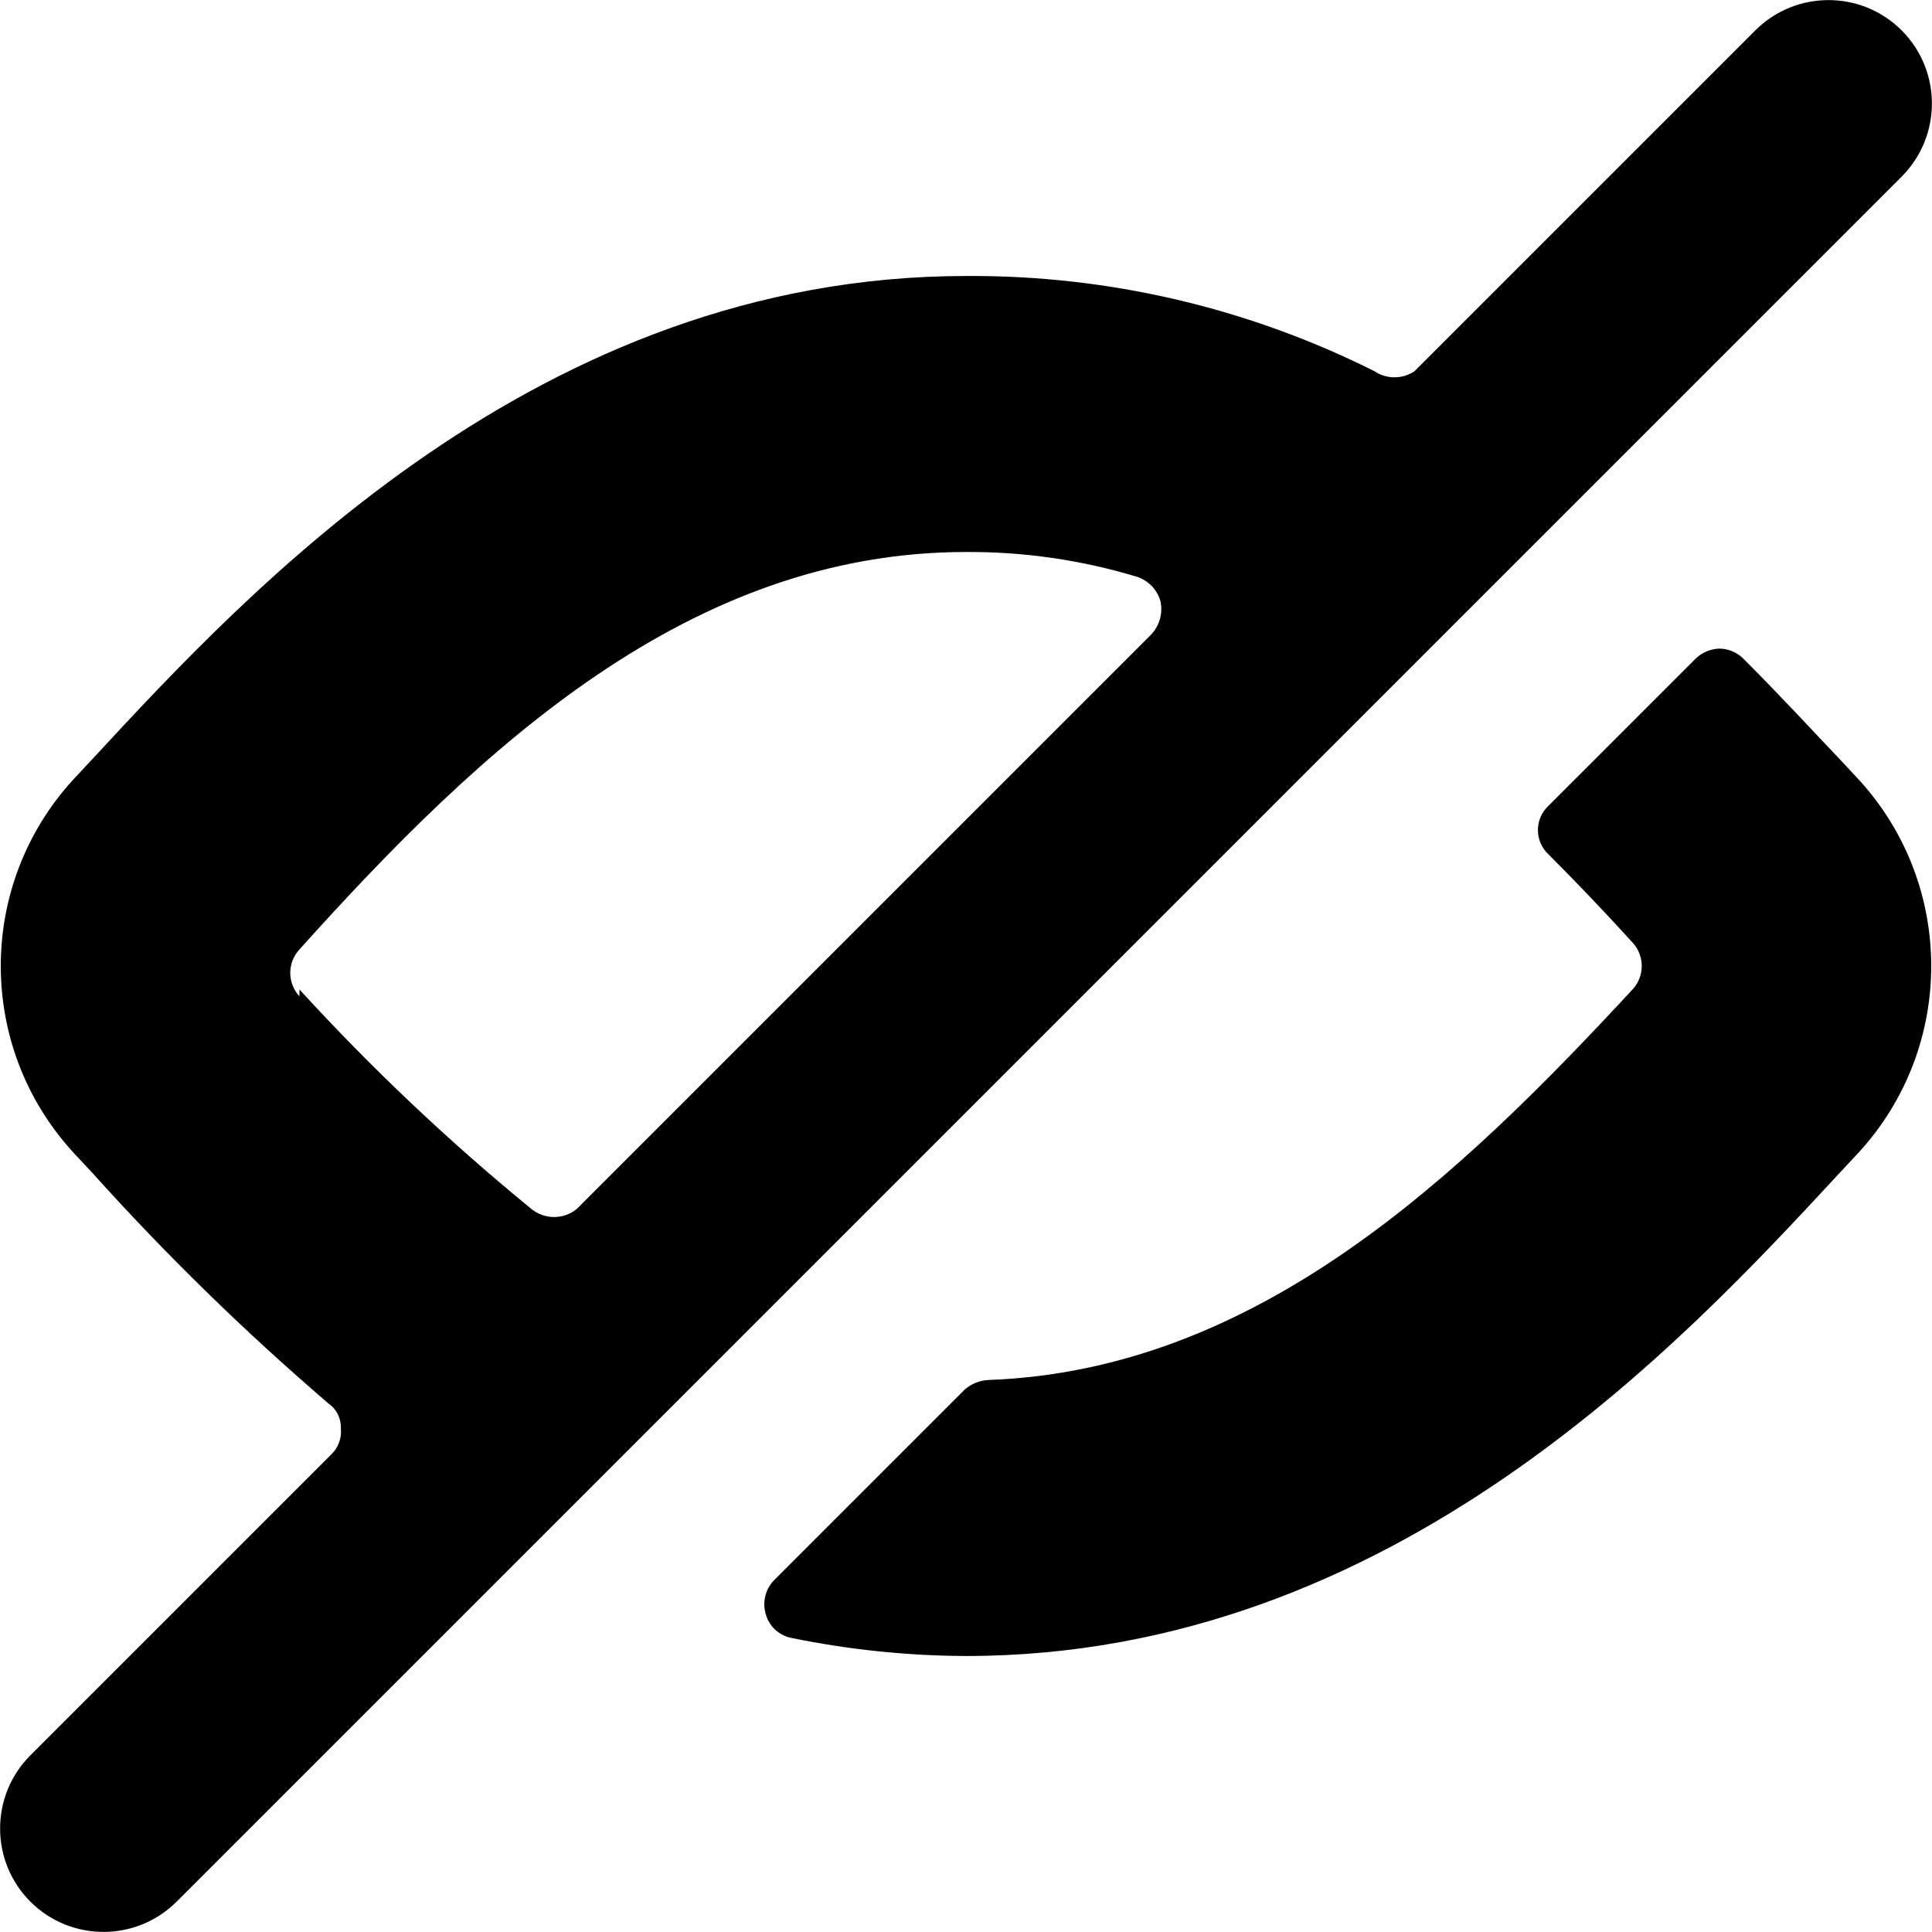
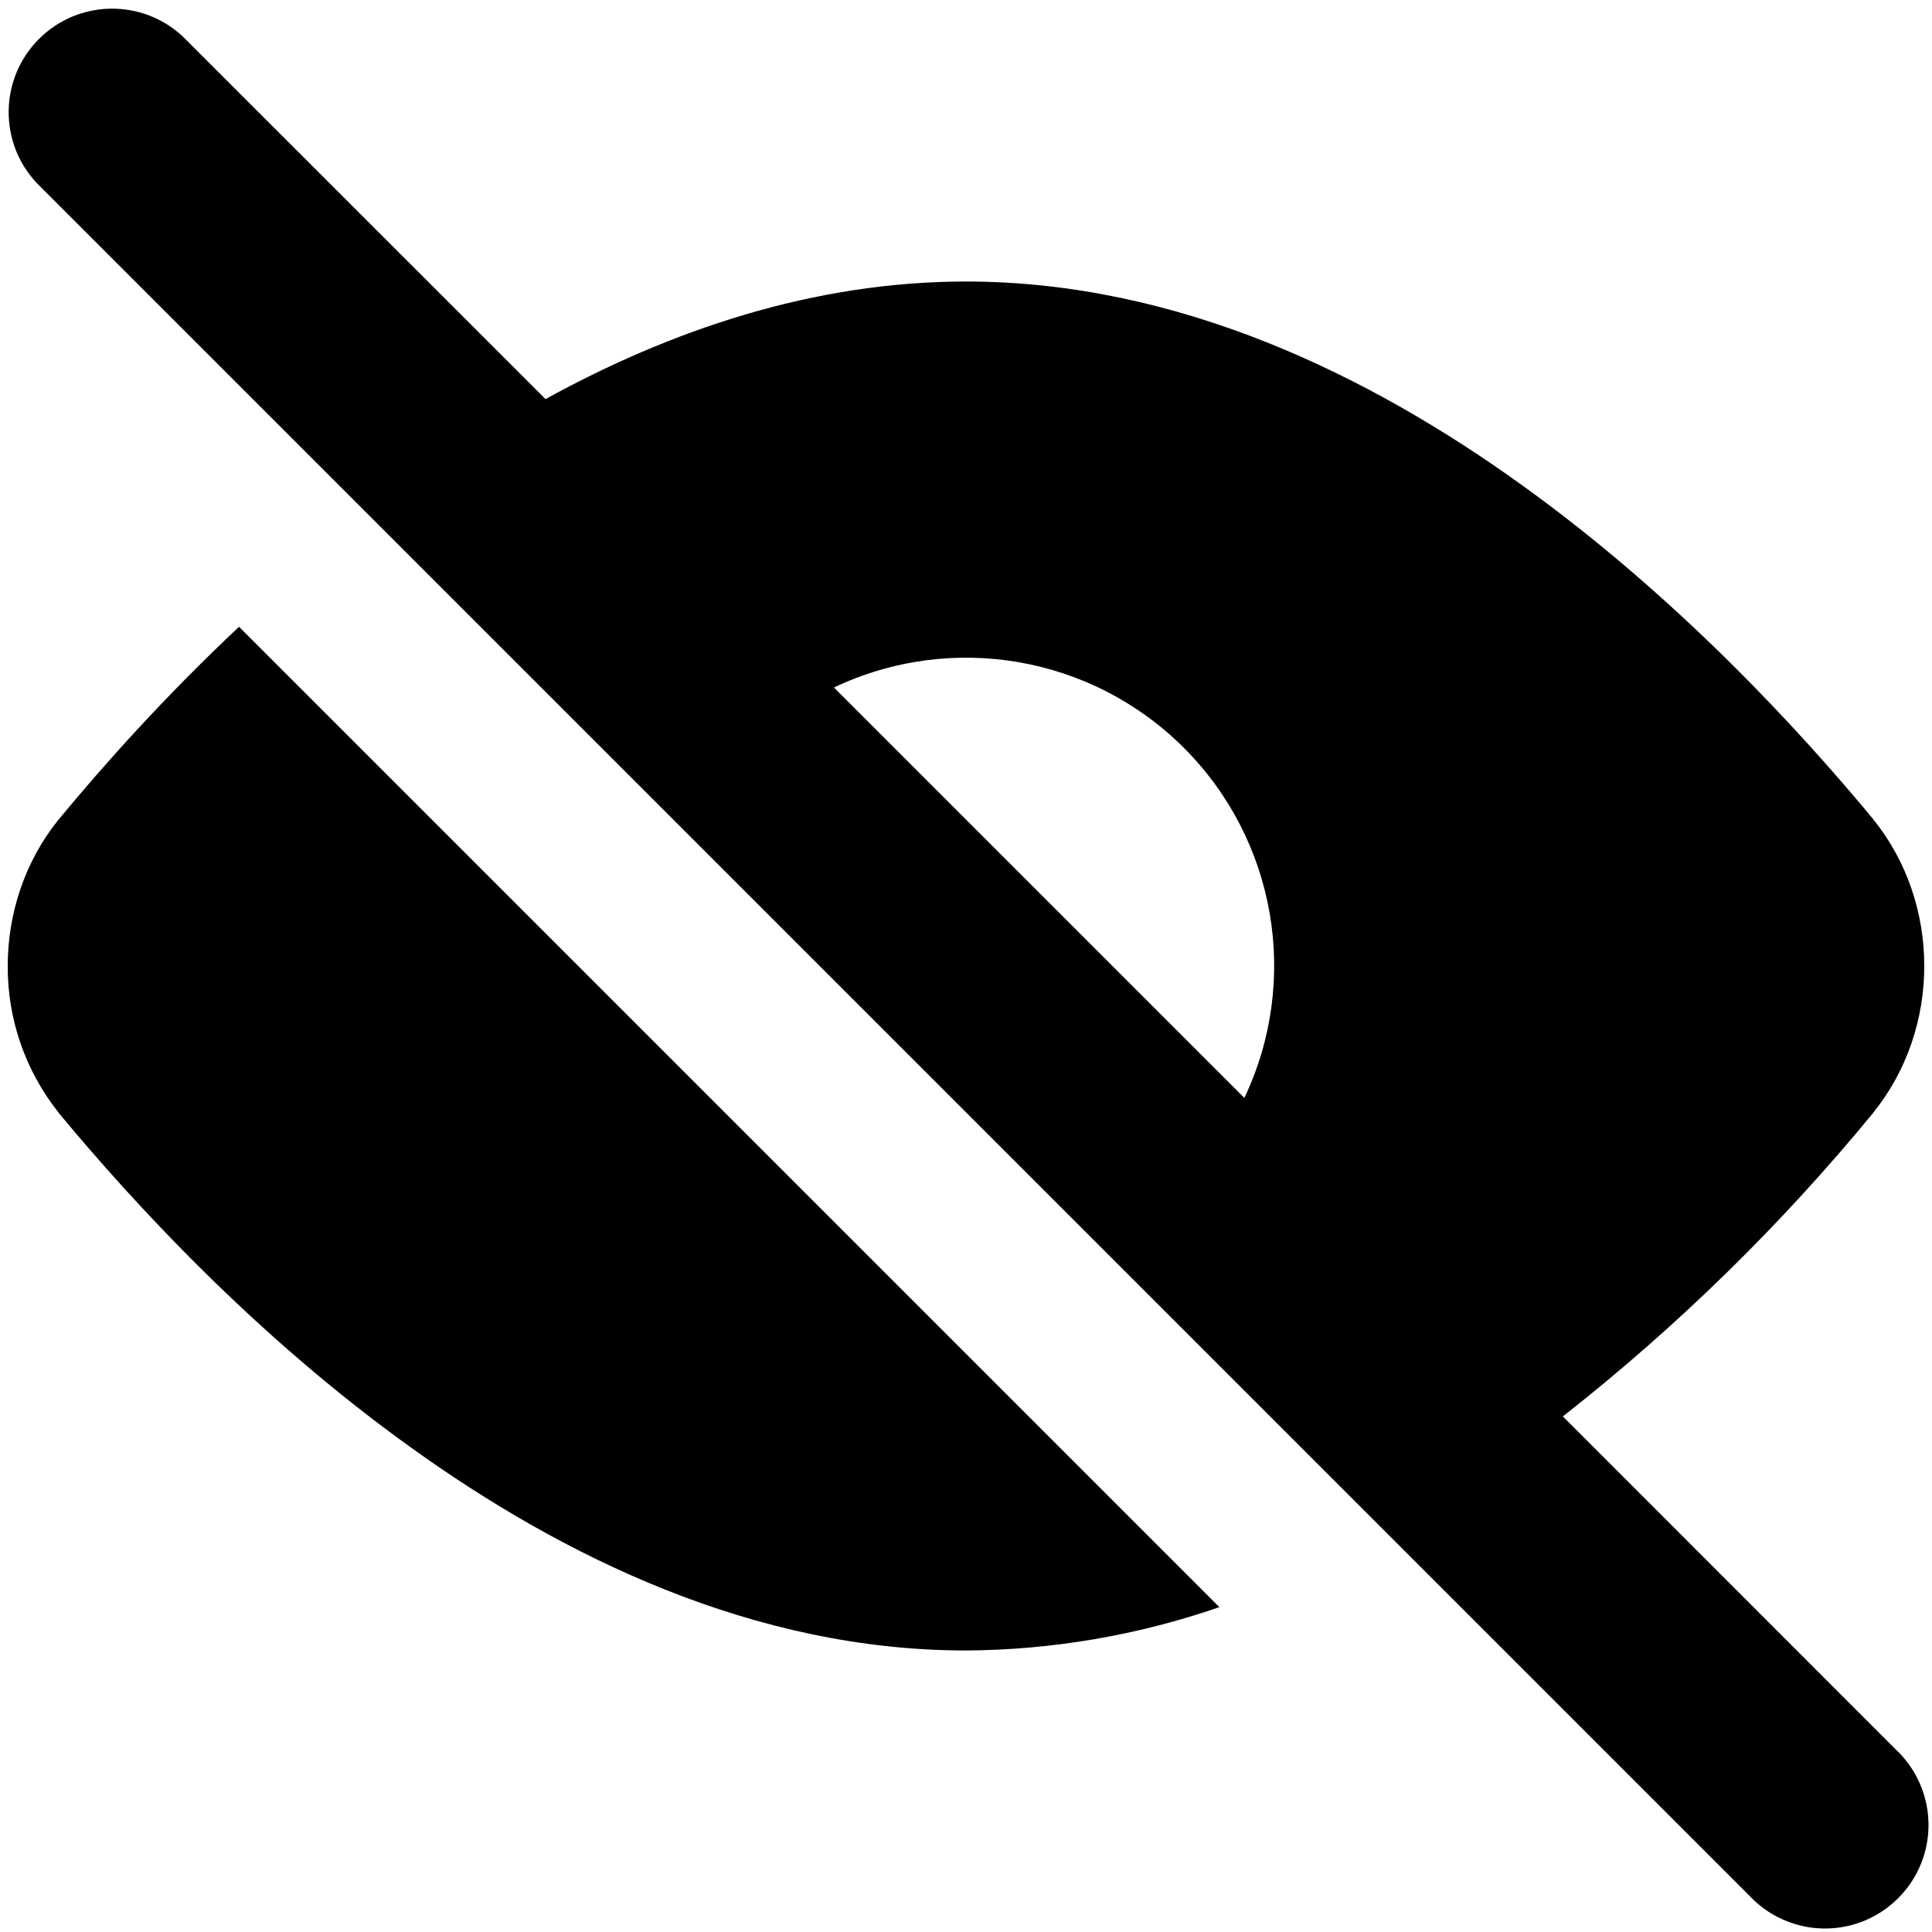
- <svg xmlns="http://www.w3.org/2000/svg" viewBox="0 0 48 48">
-   <g transform="matrix(3.428571,0,0,3.428571,0,0)">
-     <g>
-       <path d="M13.33,5.5c-.2-.21-.43-.46-.69-.72a.25.25,0,0,0-.18-.08.26.26,0,0,0-.17.07L11.22,5.84a.24.24,0,0,0,0,.35c.21.21.41.42.61.64a.25.25,0,0,1,0,.34C10.57,8.53,9.11,9.93,7.16,10a.28.28,0,0,0-.17.07L5.61,11.45a.25.25,0,0,0-.06.25.24.24,0,0,0,.19.17A6.4,6.4,0,0,0,7,12c3.1,0,5.2-2.28,6.33-3.5l.14-.15a2,2,0,0,0,0-2.7Z" />
-       <path d="M13.78.22a.75.75,0,0,0-1.06,0L10.25,2.69a.26.26,0,0,1-.29,0A6.51,6.51,0,0,0,7,2C3.9,2,1.8,4.28.67,5.5l-.14.15a2,2,0,0,0,0,2.7l.14.15a18.42,18.42,0,0,0,1.71,1.67.21.21,0,0,1,.09.18.23.23,0,0,1-.07.19L.22,12.72a.75.75,0,0,0,0,1.06.75.75,0,0,0,1.06,0l12.5-12.5A.75.75,0,0,0,13.78.22Zm-11.61,7a.25.25,0,0,1,0-.34C3.49,5.41,5,4,7,4a4.18,4.18,0,0,1,1.24.18.26.26,0,0,1,.17.18.27.27,0,0,1-.07.24L4.18,8.76a.26.26,0,0,1-.33,0A16,16,0,0,1,2.17,7.17Z" />
-     </g>
-   </g>
+ <svg xmlns="http://www.w3.org/2000/svg" viewBox="0 0 14 14">
+   <path fill-rule="evenodd" d="M.264 1.324a.75.75 0 0 1 1.06-1.06l2.629 2.628C4.86 2.393 5.893 2.04 7 2.04c1.532 0 2.92.676 4.035 1.48 1.118.805 2.003 1.769 2.539 2.416l.004.006c.24.298.366.675.366 1.058s-.126.76-.366 1.058l-.004.006a14.476 14.476 0 0 1-2.249 2.2l2.411 2.412a.75.75 0 1 1-1.06 1.06L.264 1.324zm8.753 6.632a2.232 2.232 0 0 0-2.974-2.974l2.974 2.974zm-8.59-2.02c.319-.386.762-.884 1.305-1.394l7.104 7.104A5.726 5.726 0 0 1 7 11.96c-1.532 0-2.92-.676-4.035-1.48C1.847 9.676.962 8.712.426 8.065l-.004-.006A1.692 1.692 0 0 1 .056 7c0-.383.126-.76.366-1.058l.004-.006z" clip-rule="evenodd" />
</svg>
